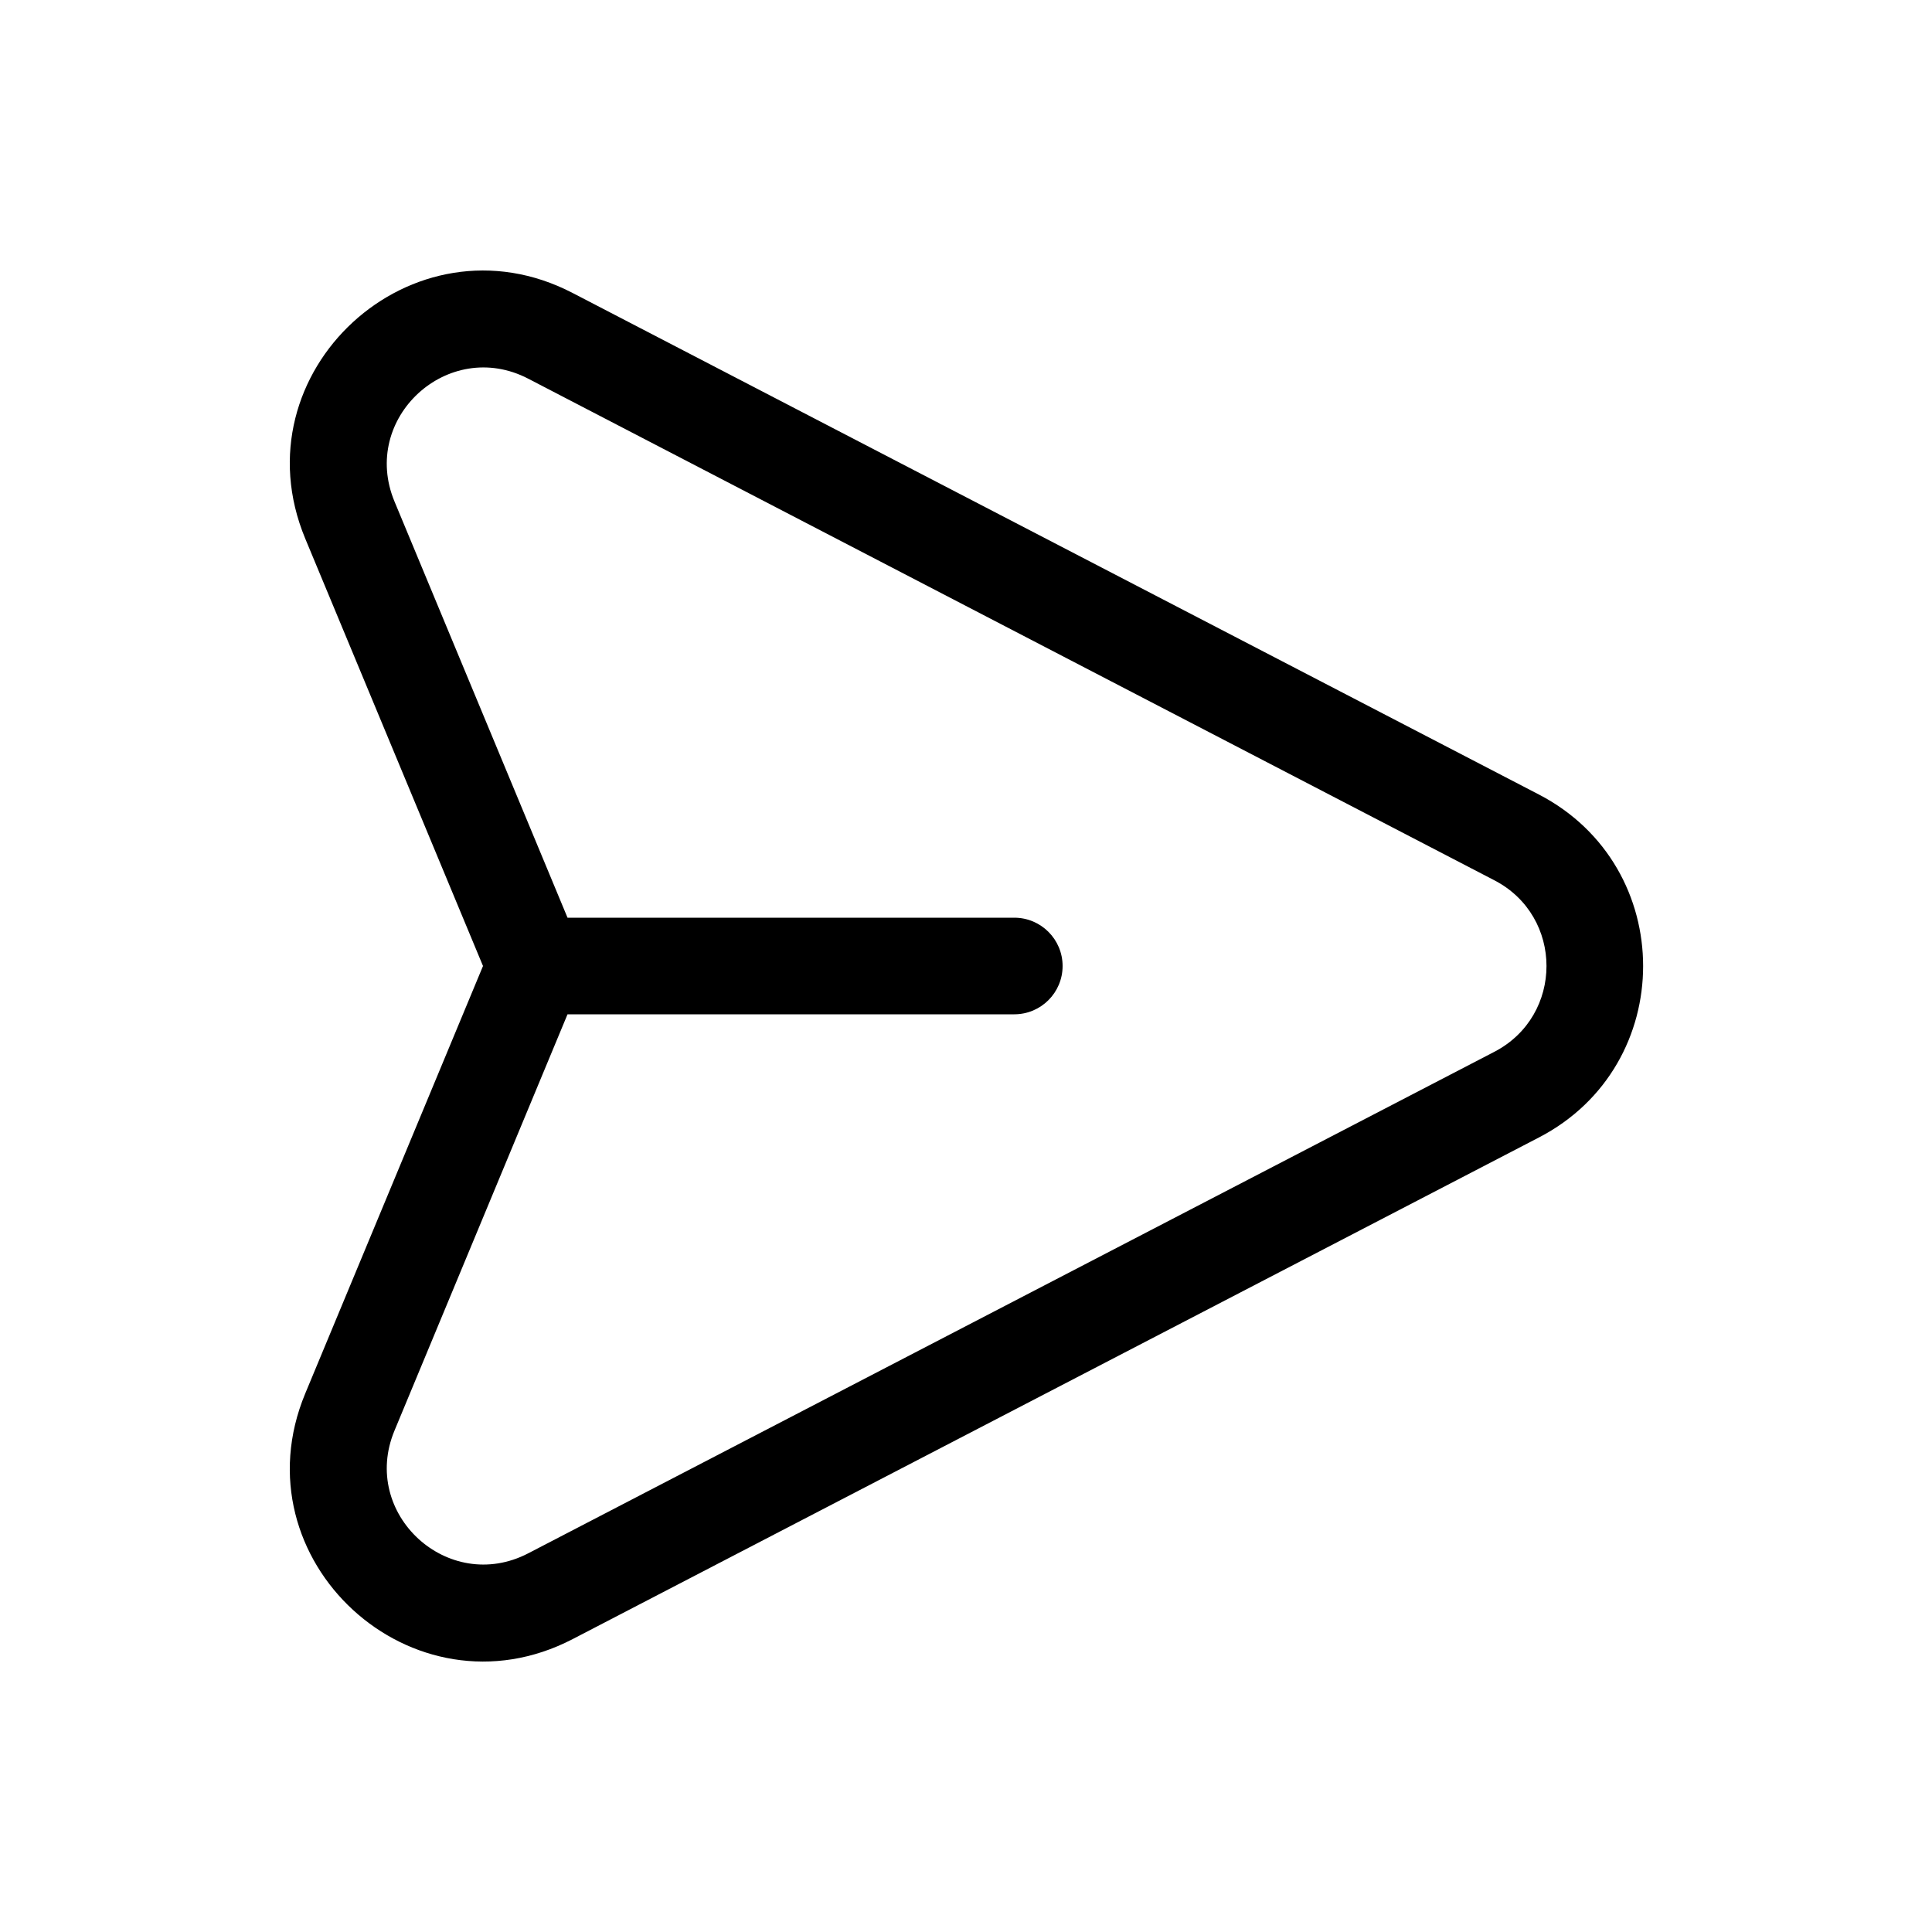
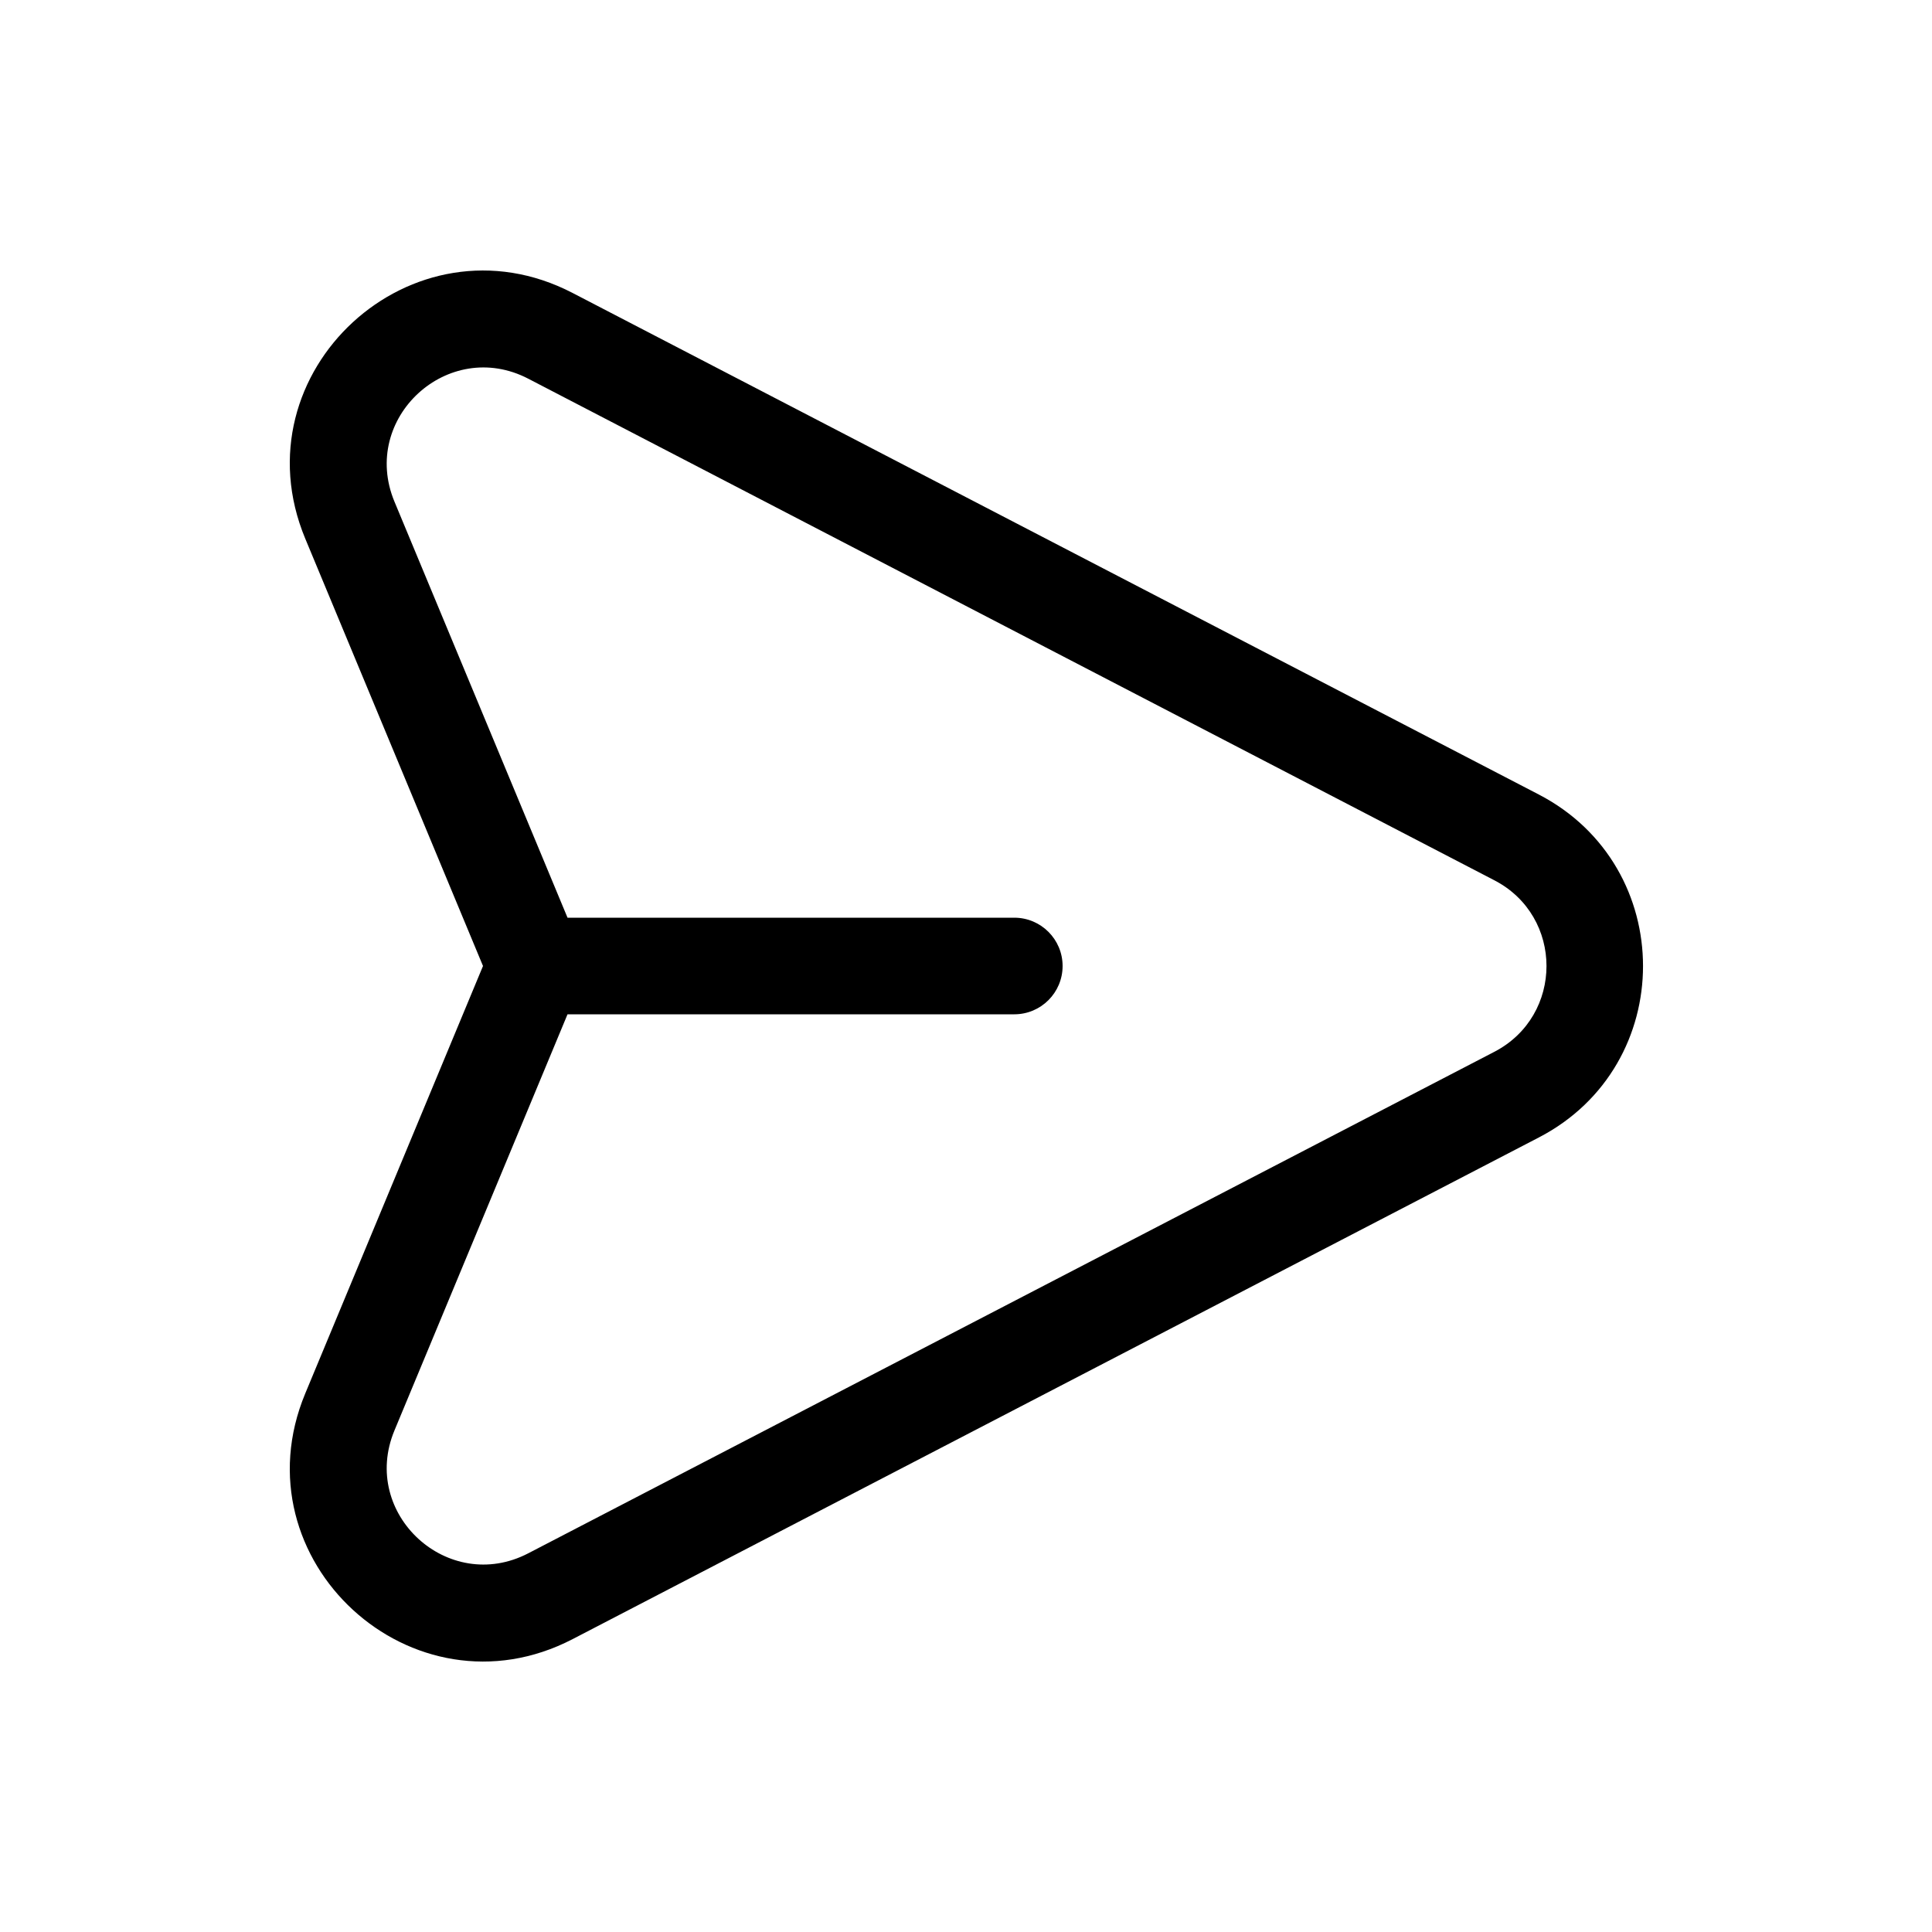
<svg xmlns="http://www.w3.org/2000/svg" width="20" height="20" viewBox="0 0 20 20" fill="currentColor">
-   <path fill-rule="evenodd" clip-rule="evenodd" d="M5.928 3.033L15.931 8.225C17.369 8.972 17.369 11.029 15.931 11.775L5.928 16.968C4.271 17.828 2.443 16.149 3.16 14.425L5 10L3.16 5.576C2.443 3.851 4.271 2.172 5.928 3.033ZM5.875 10.5L4.084 14.809C3.725 15.671 4.639 16.51 5.468 16.08L15.47 10.888C16.189 10.514 16.189 9.486 15.47 9.113L5.468 3.92C4.639 3.49 3.725 4.329 4.084 5.192L5.875 9.5H10.5C10.776 9.5 11 9.724 11 10C11 10.276 10.776 10.5 10.5 10.5H5.875Z" />
+   <path fill-rule="evenodd" clip-rule="evenodd" d="M5.928 3.033L15.93 8.225C17.368 8.972 17.368 11.029 15.93 11.775L5.928 16.968C4.271 17.828 2.443 16.149 3.16 14.425L5 10L3.16 5.576C2.443 3.851 4.271 2.172 5.928 3.033ZM5.875 10.5L4.083 14.809C3.725 15.671 4.639 16.51 5.468 16.08L15.47 10.888C16.189 10.514 16.189 9.486 15.47 9.113L5.468 3.92C4.639 3.49 3.725 4.329 4.083 5.192L5.875 9.5H10.5C10.776 9.5 11 9.724 11 10C11 10.276 10.776 10.5 10.5 10.5H5.875Z" />
</svg>
